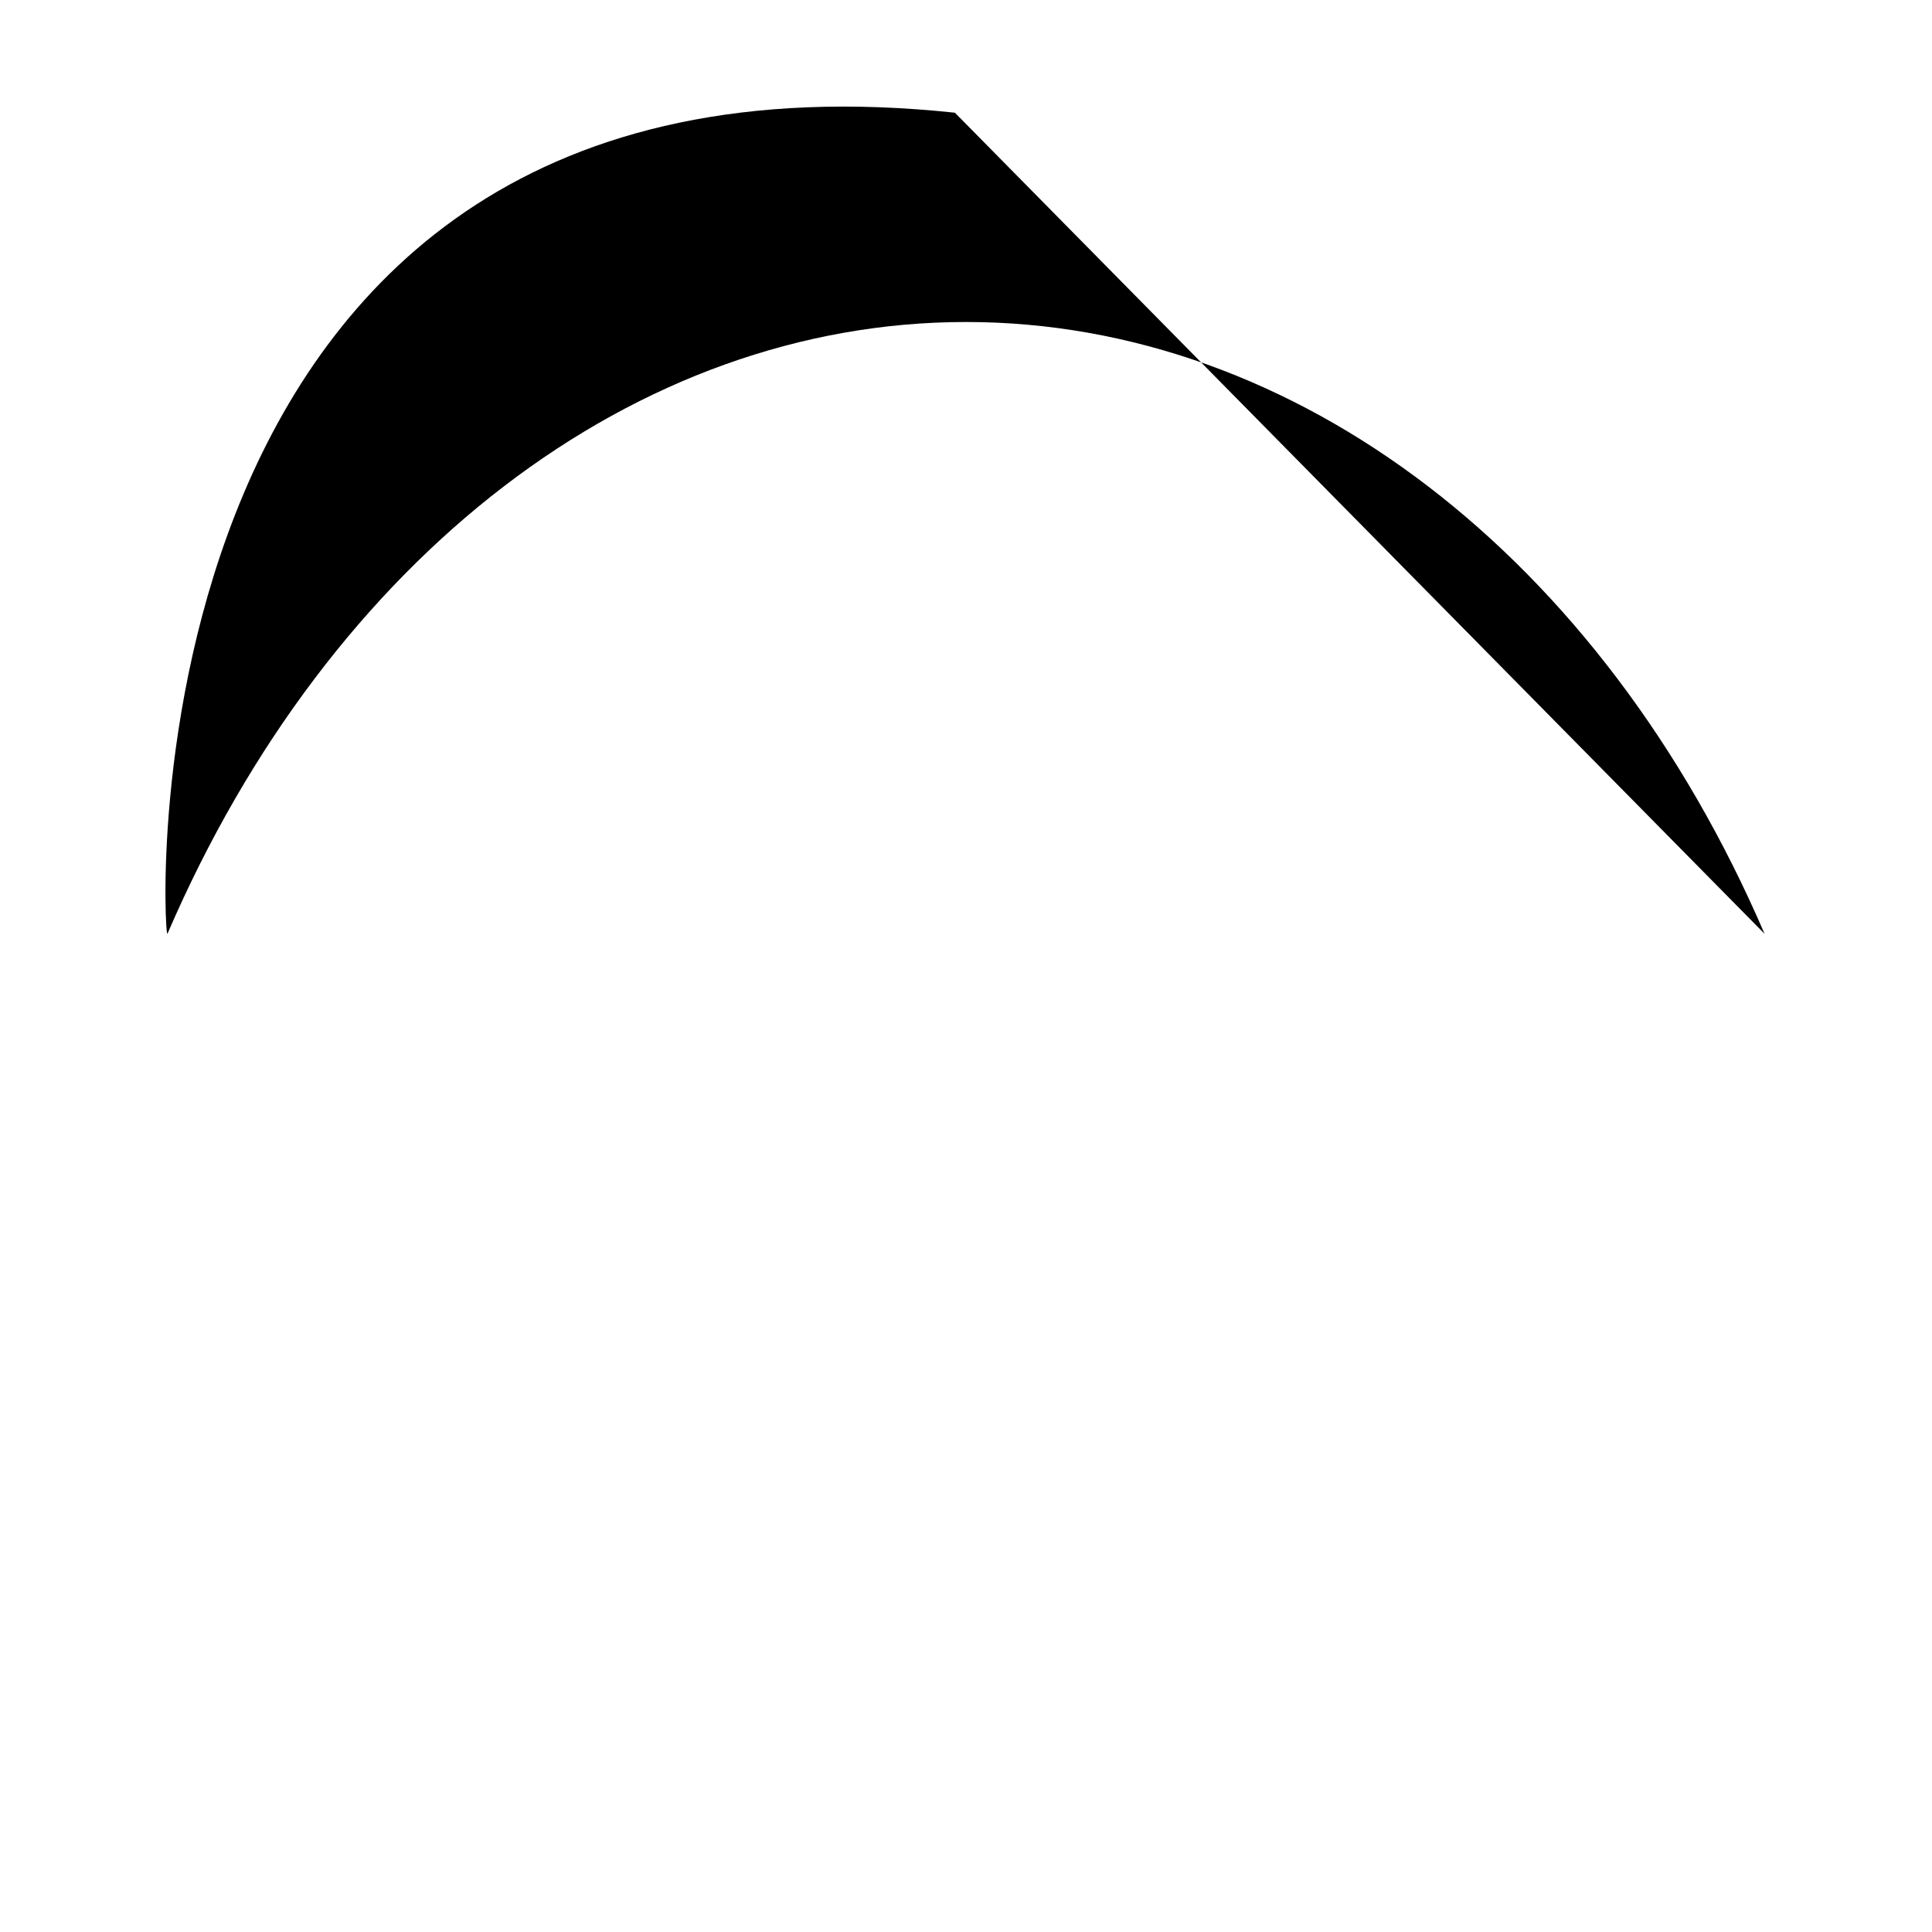
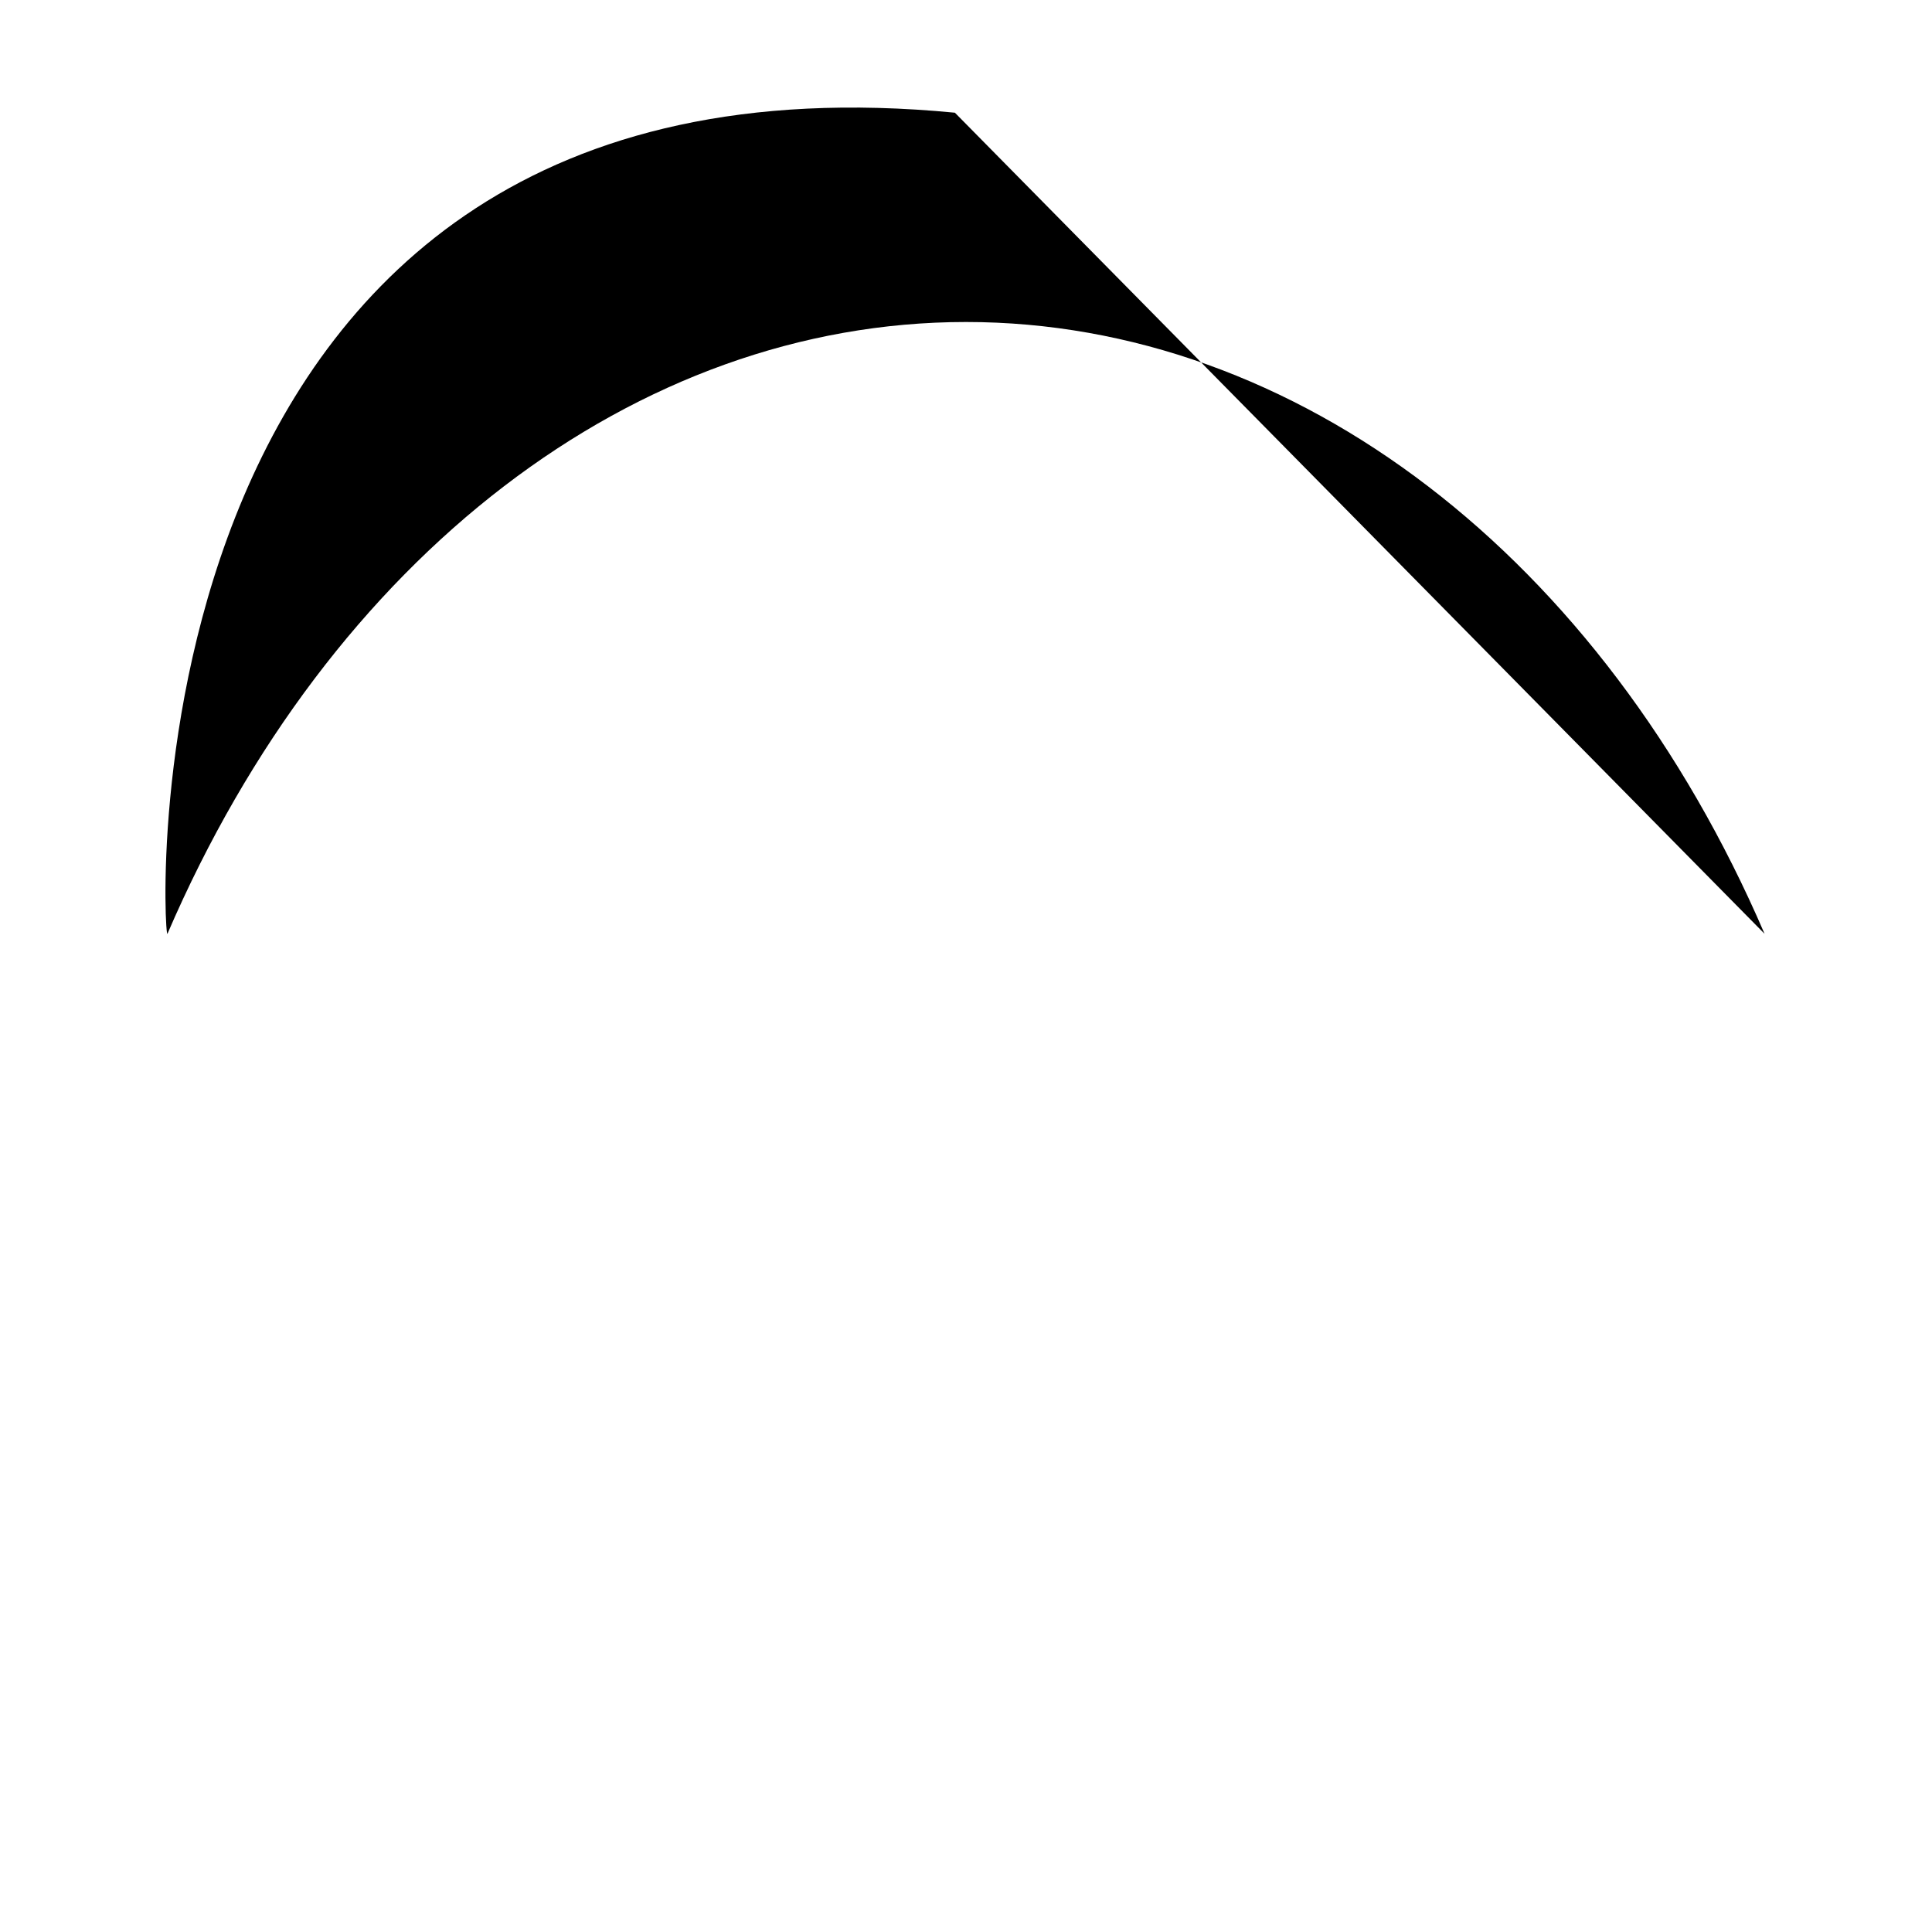
<svg xmlns="http://www.w3.org/2000/svg" width="24" height="24" viewBox="0 0 24 24">
-   <path d="M21.92 11.6C19.9 6.91 16.1 4 12 4C7.9 4 4.1 6.91 2.08 11.6C2.025 11.726 1.4.29 11.862 1.4.29 12C1.4.29 12.138 2.025 12.274 2.08 12.4C4.1 17.09 7.9 20 12 20C16.1 20 19.9 17.09 21.92 12.4C21.975 12.274 22.003 12.138 22.003 12C22.003 11.862 21.975 11.726 21.92 11.6ZM12 18C8.83 18 5.83 15.71 4.1 12C5.83 8.29 8.83 6 12 6C15.17 6 18.17 8.29 19.9 12C18.17 15.71 15.17 18 12 18ZM12 8C11.209 8 10.435 8.235 9.777 8.674C9.12 9.114 8.607 9.738 8.304 10.469C8.001 11.2 7.922 12.004 8.076 12.78C8.231 13.556 8.612 14.269 9.171 14.828C9.731 15.388 10.443 15.769 11.219 15.923C11.995 16.078 12.799 15.998 13.53 15.695C14.261 15.393 14.886 14.88 15.325 14.222C15.765 13.565 16 12.791 16 12C16 10.939 15.578 9.922 14.828 9.172C14.078 8.421 13.06 8 12 8ZM12 14C11.604 14 11.217 13.883 10.888 13.663C10.559 13.443 10.303 13.131 10.152 12.765C10 12.4 9.961 11.998 10.038 11.61C10.115 11.222 10.306 10.866 10.585 10.586C10.865 10.306 11.221 10.116 11.609 10.038C11.997 9.961 12.399 10.001 12.765 10.152C13.13 10.304 13.443 10.56 13.662 10.889C13.882 11.218 14 11.604 14 12C14 12.53 13.789 13.039 13.414 13.414C13.039 13.789 12.53 14 12 14Z" />
+   <path d="M21.92 11.6C19.9 6.91 16.1 4 12 4C7.9 4 4.1 6.91 2.08 11.6C2.025 11.726 1.4.39 11.862 1.4.39 12C1.4.39 12.138 2.025 12.274 2.08 12.4C4.1 17.09 7.9 20 12 20C16.1 20 19.9 17.09 21.92 12.4C21.975 12.274 22.003 12.138 22.003 12C22.003 11.862 21.975 11.726 21.92 11.6ZM12 18C8.83 18 5.83 15.71 4.1 12C5.83 8.29 8.83 6 12 6C15.17 6 18.17 8.29 19.9 12C18.17 15.71 15.17 18 12 18ZM12 8C11.209 8 10.435 8.235 9.777 8.674C9.12 9.114 8.607 9.738 8.304 10.469C8.001 11.2 7.922 12.004 8.076 12.78C8.231 13.556 8.612 14.269 9.171 14.828C9.731 15.388 10.443 15.769 11.219 15.923C11.995 16.078 12.799 15.998 13.53 15.695C14.261 15.393 14.886 14.88 15.325 14.222C15.765 13.565 16 12.791 16 12C16 10.939 15.578 9.922 14.828 9.172C14.078 8.421 13.06 8 12 8ZM12 14C11.604 14 11.217 13.883 10.888 13.663C10.559 13.443 10.303 13.131 10.152 12.765C10 12.4 9.961 11.998 10.038 11.61C10.115 11.222 10.306 10.866 10.585 10.586C10.865 10.306 11.221 10.116 11.609 10.038C11.997 9.961 12.399 10.001 12.765 10.152C13.13 10.304 13.443 10.56 13.662 10.889C13.882 11.218 14 11.604 14 12C14 12.53 13.789 13.039 13.414 13.414C13.039 13.789 12.53 14 12 14Z" />
</svg>
